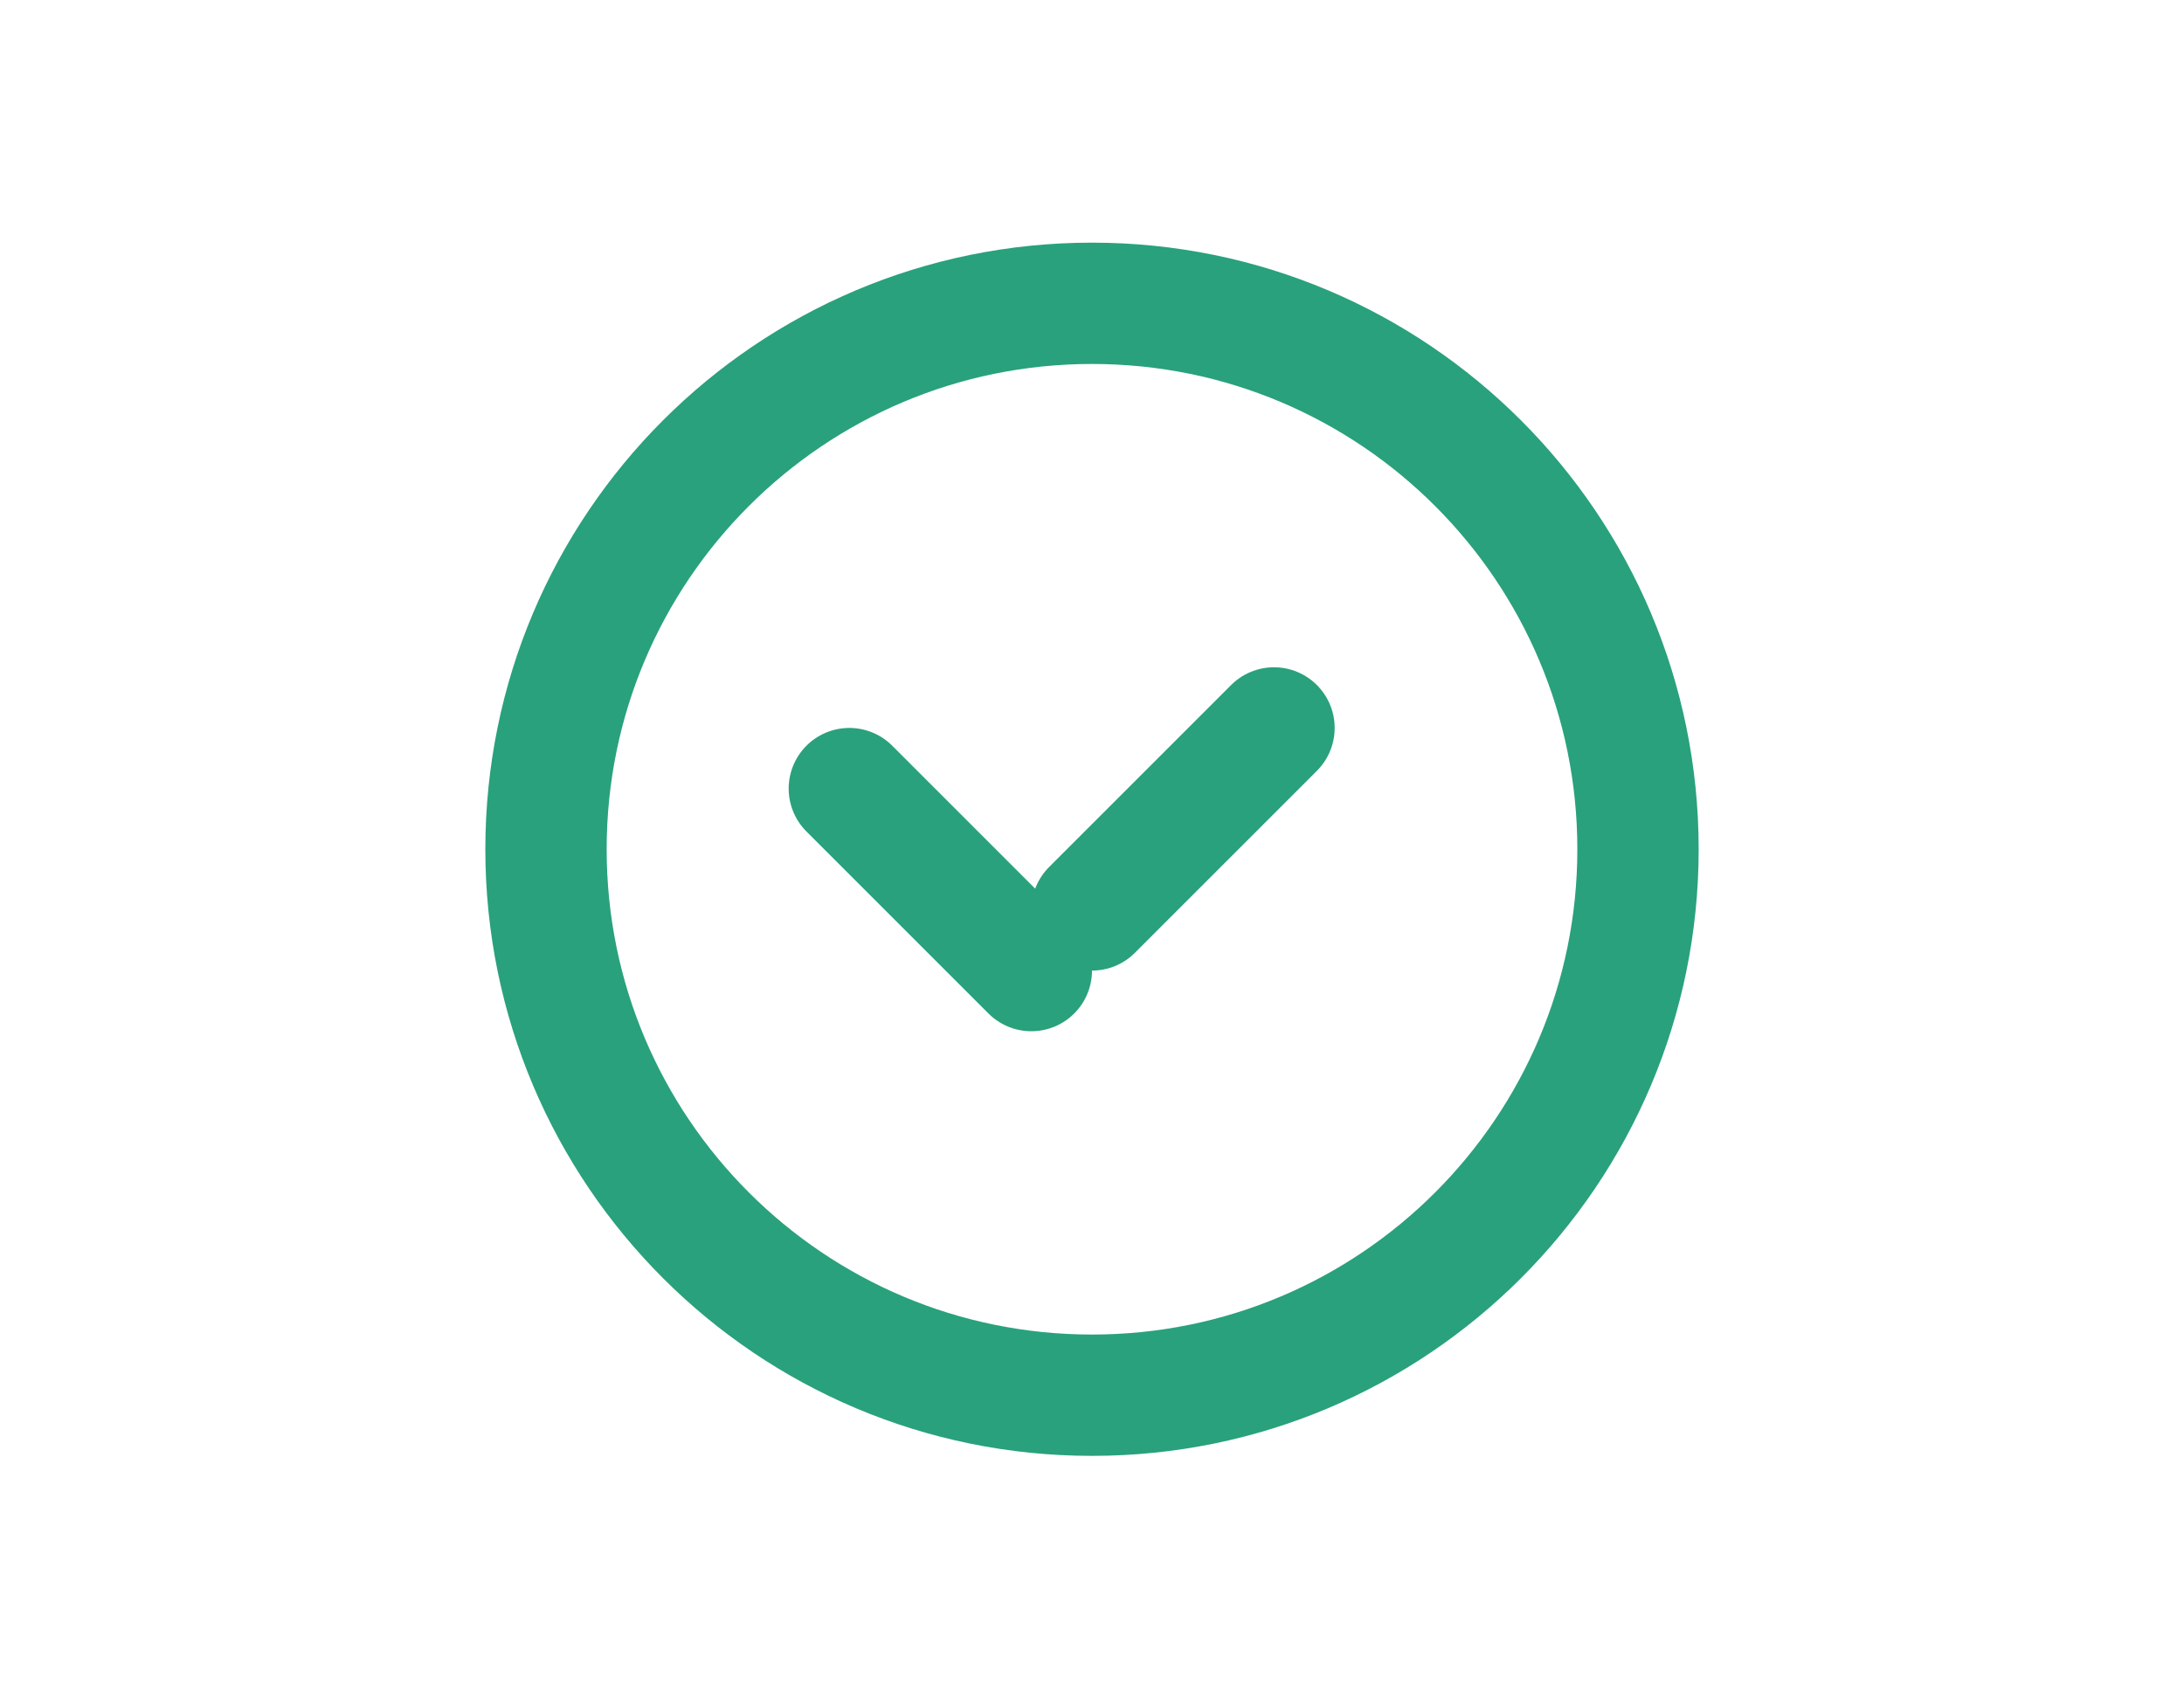
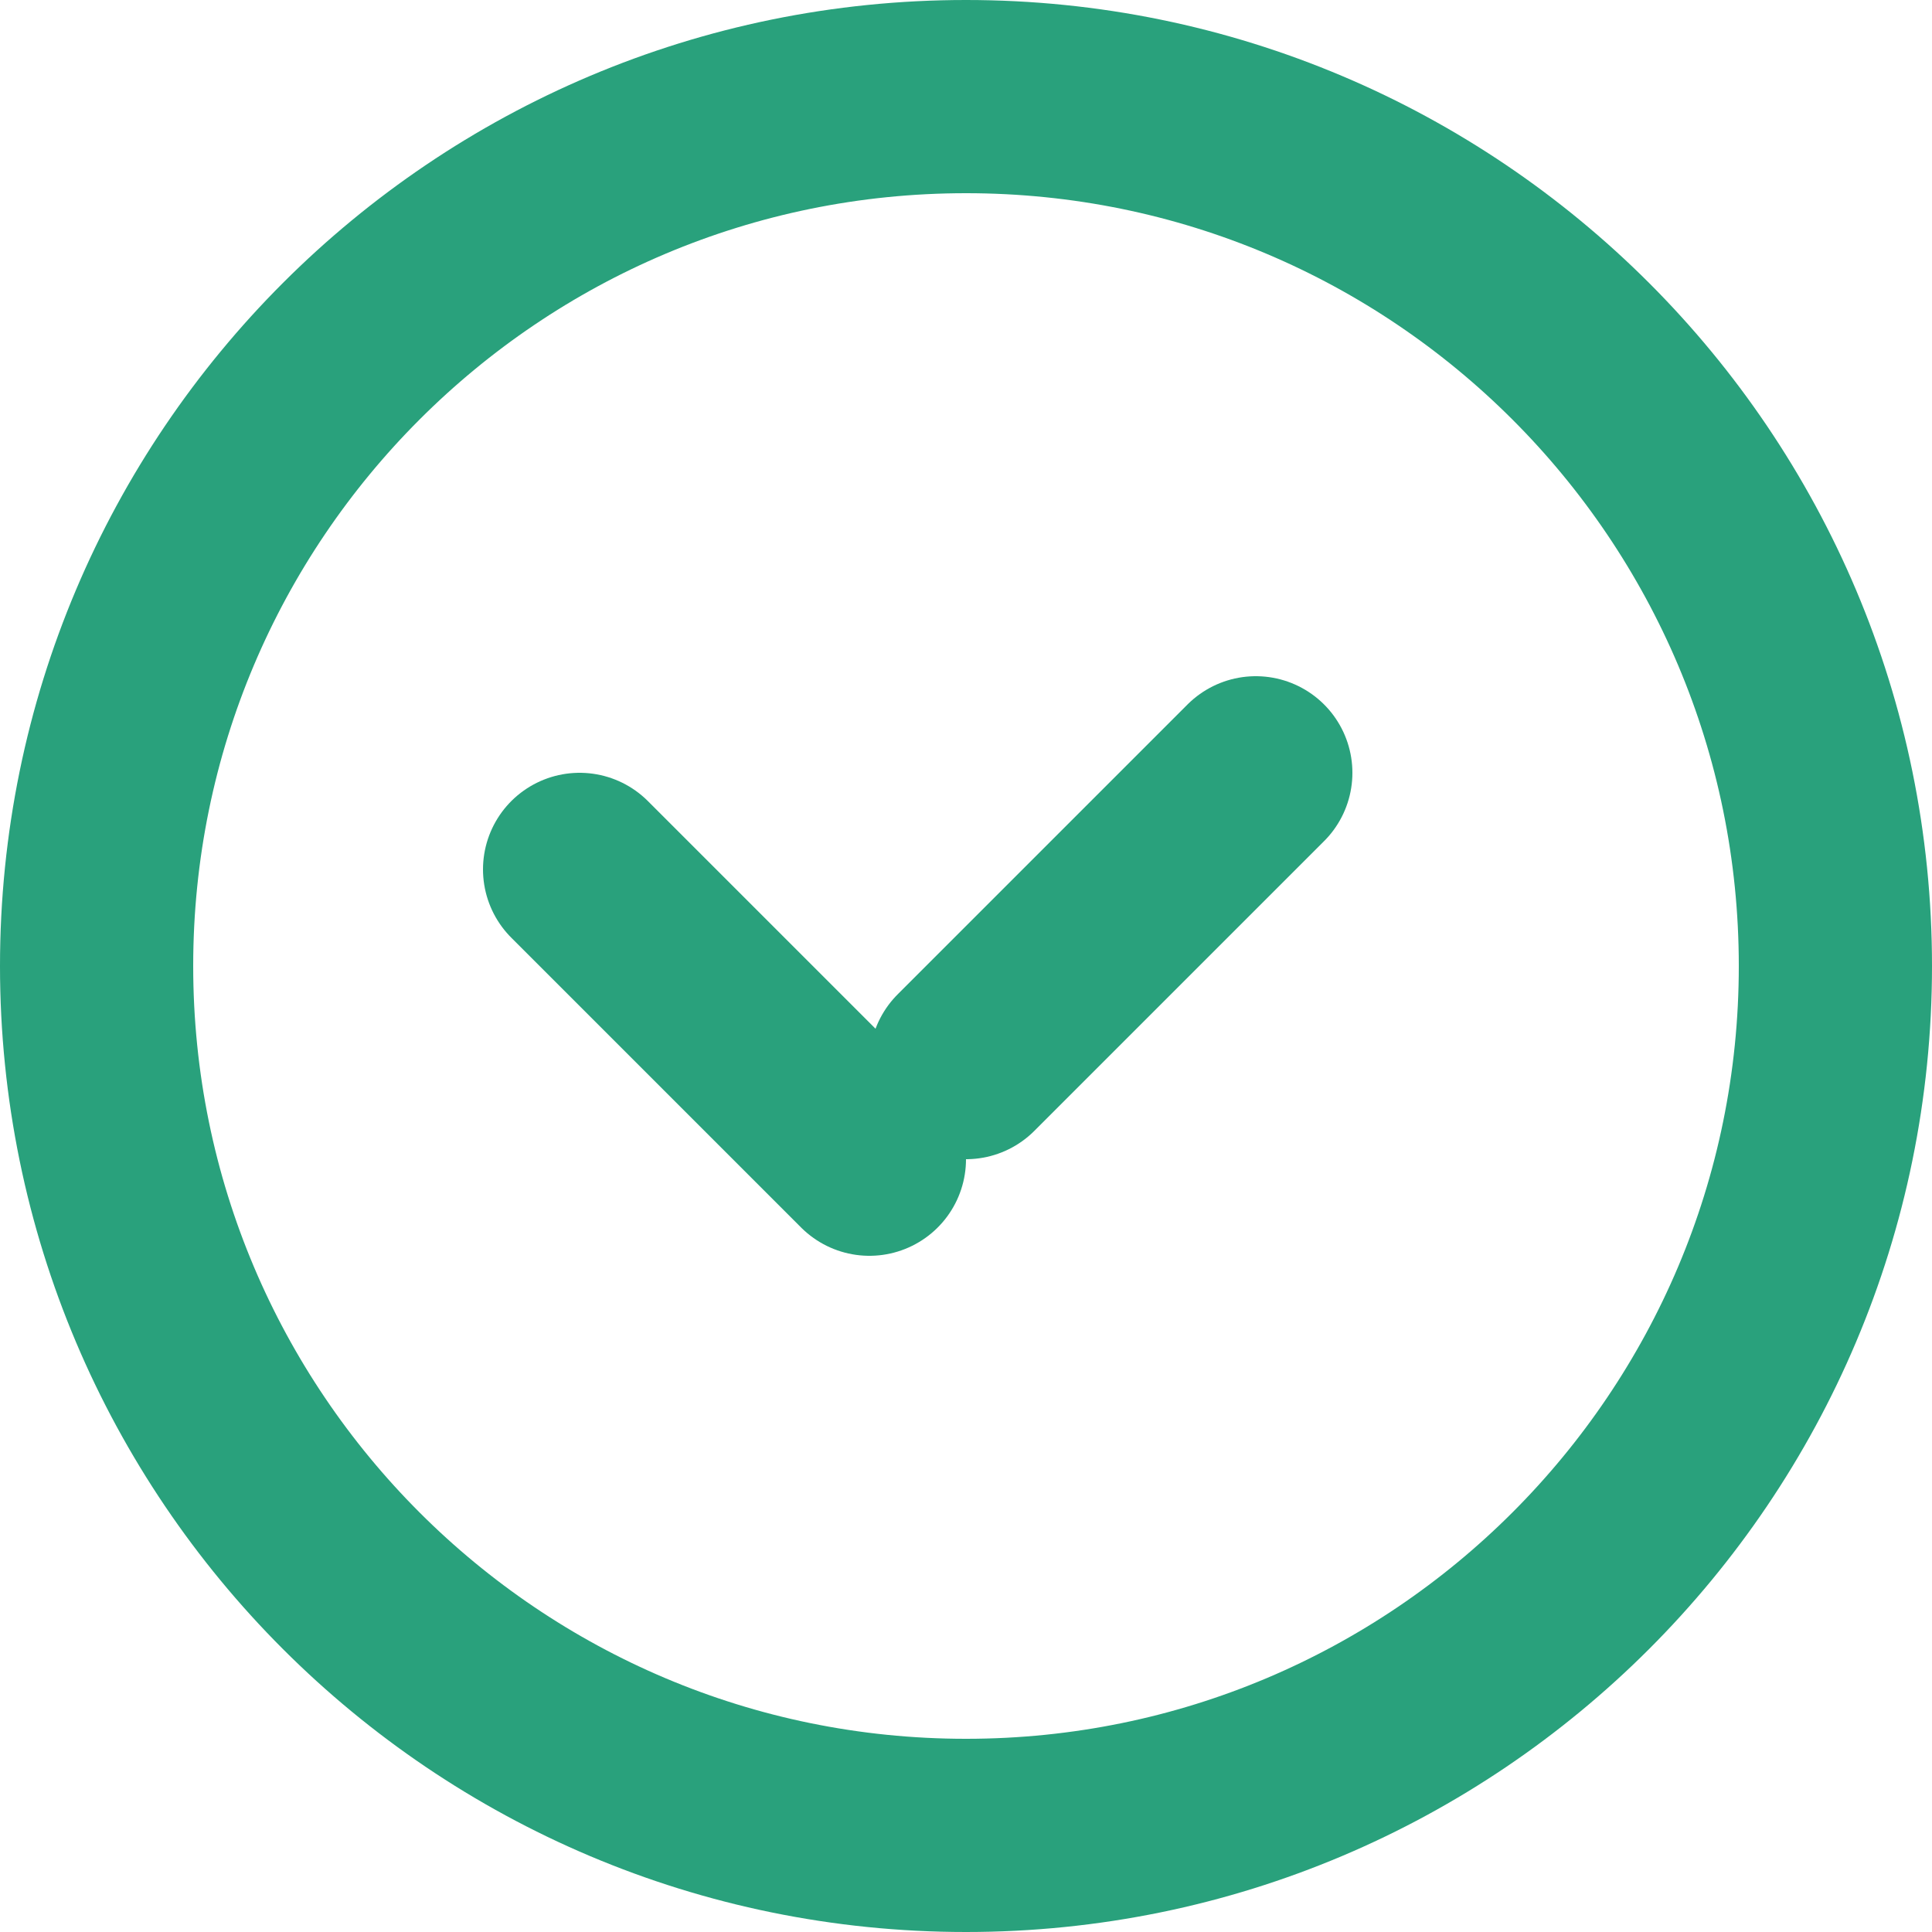
- <svg xmlns="http://www.w3.org/2000/svg" width="18" height="14" viewBox="0 0 18 14" fill="none">
-   <path d="M8.5 8L7 6.5" stroke="#29A17C" stroke-linecap="round" />
-   <path d="M10.5 6L9 7.5" stroke="#29A17C" stroke-linecap="round" />
-   <circle cx="9" cy="7" r="4.5" stroke="#29A17C" />
+ <svg xmlns="http://www.w3.org/2000/svg" width="10" height="10" viewBox="0 0 10 10" fill="none">
+   <path d="M4.5 6L3 4.5" stroke="#29A17C" stroke-linecap="round" />
+   <path d="M6.5 4L5 5.5" stroke="#29A17C" stroke-linecap="round" />
+   <circle cx="5" cy="5" r="4.5" stroke="#29A17C" />
</svg>
